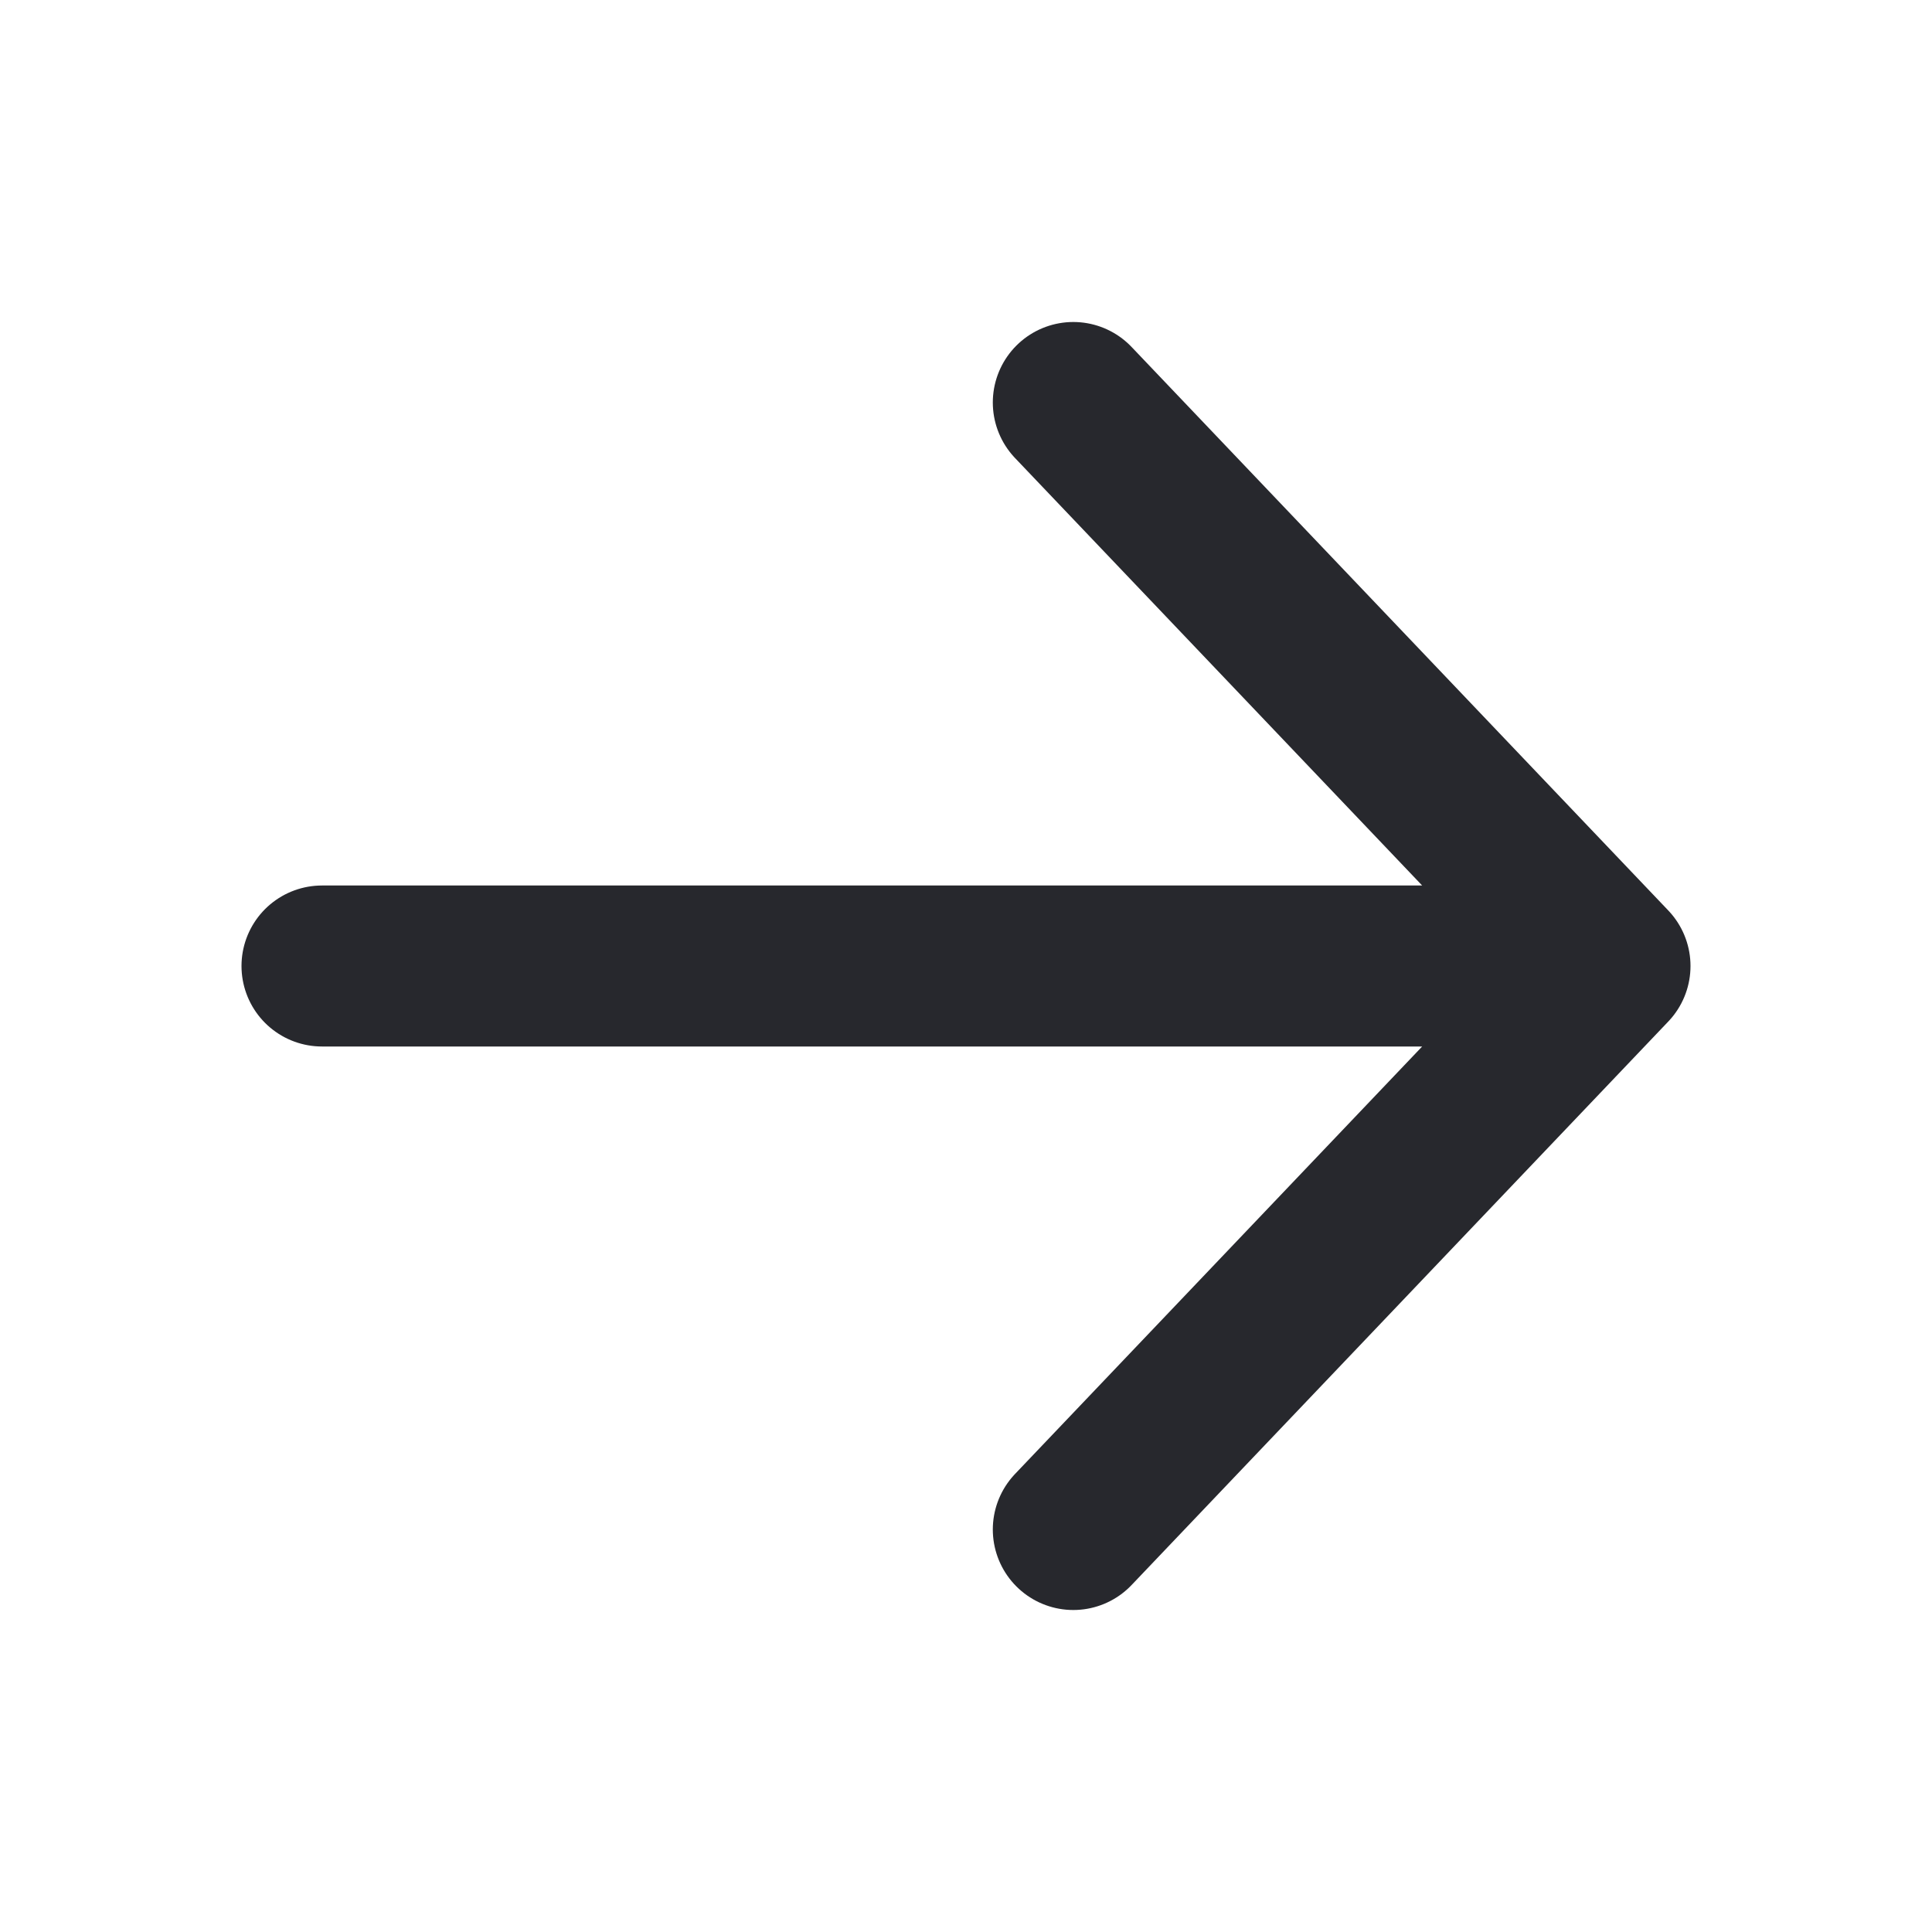
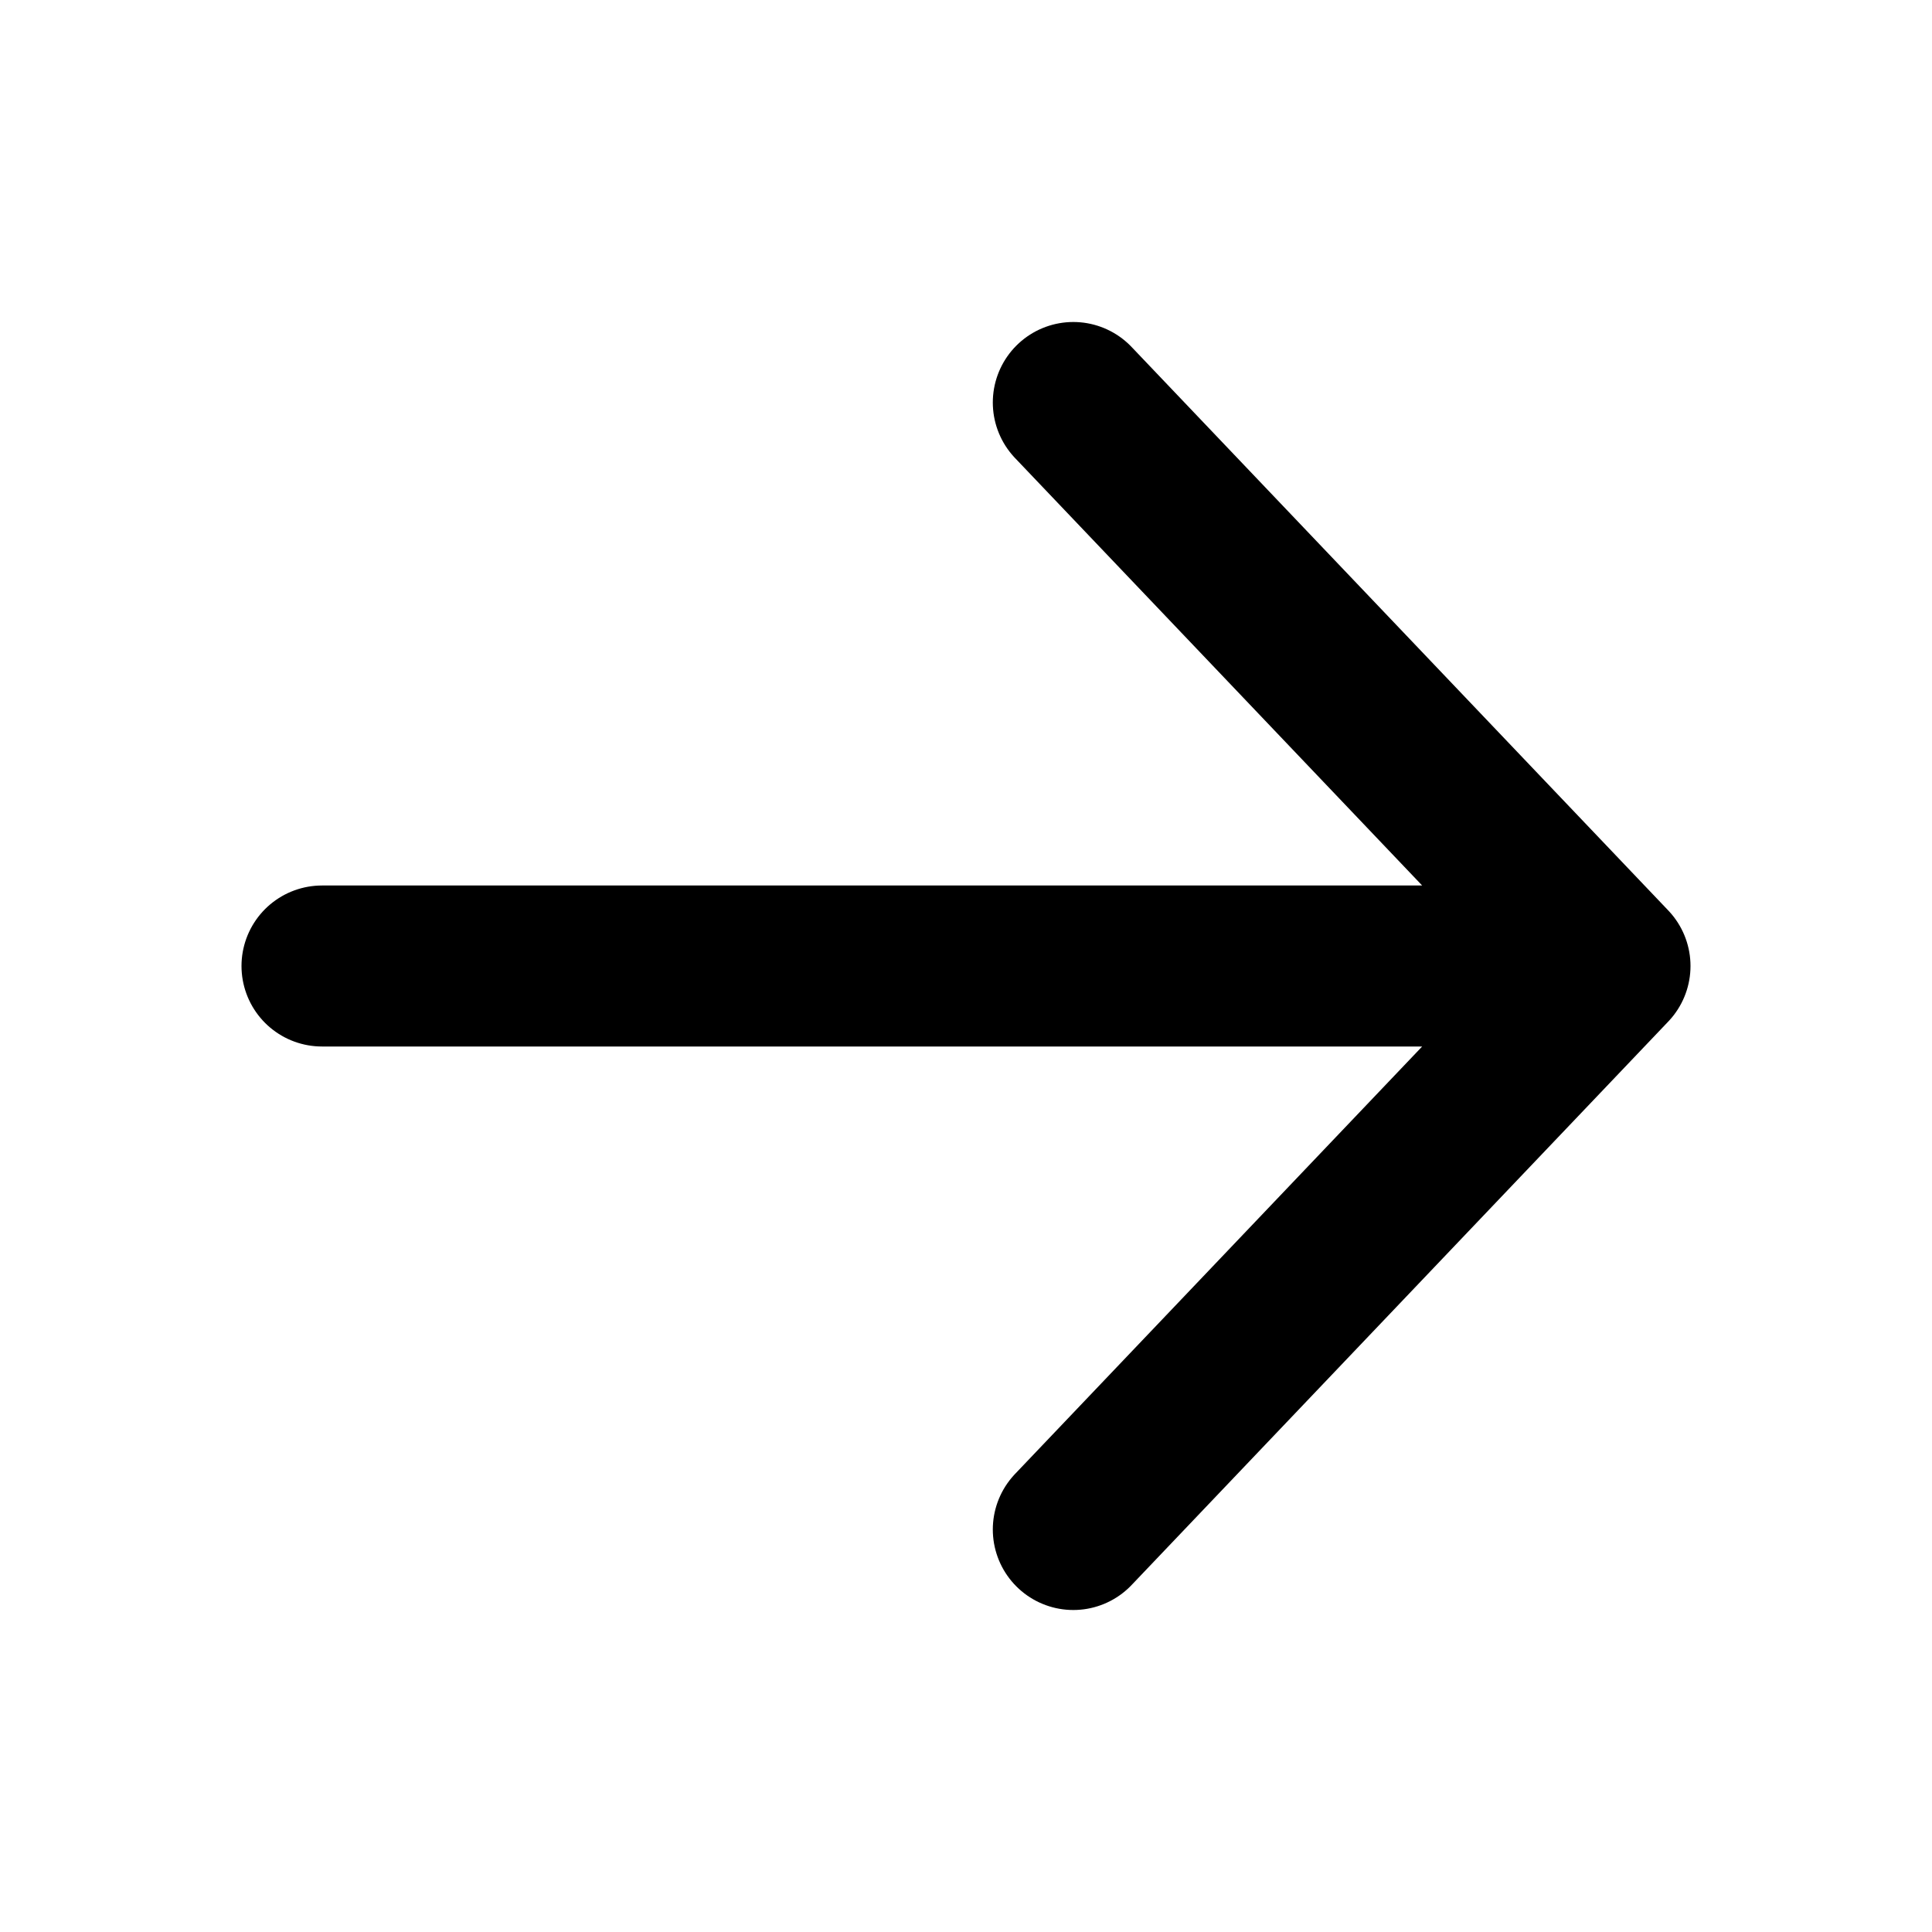
<svg xmlns="http://www.w3.org/2000/svg" width="24" height="24" viewBox="0 0 24 24" fill="none">
-   <path d="M13.333 5L20 12M20 12L13.333 19M20 12L4 12" stroke="#27282D" style="stroke:#27282D;stroke:color(display-p3 0.151 0.158 0.178);stroke-opacity:1;" stroke-width="2" stroke-linecap="round" stroke-linejoin="round" />
+   <path d="M13.333 5L20 12M20 12L13.333 19M20 12L4 12" stroke="currentColor" style="stroke:currentColor;stroke-opacity:1;" stroke-width="2" stroke-linecap="round" stroke-linejoin="round" />
</svg>
